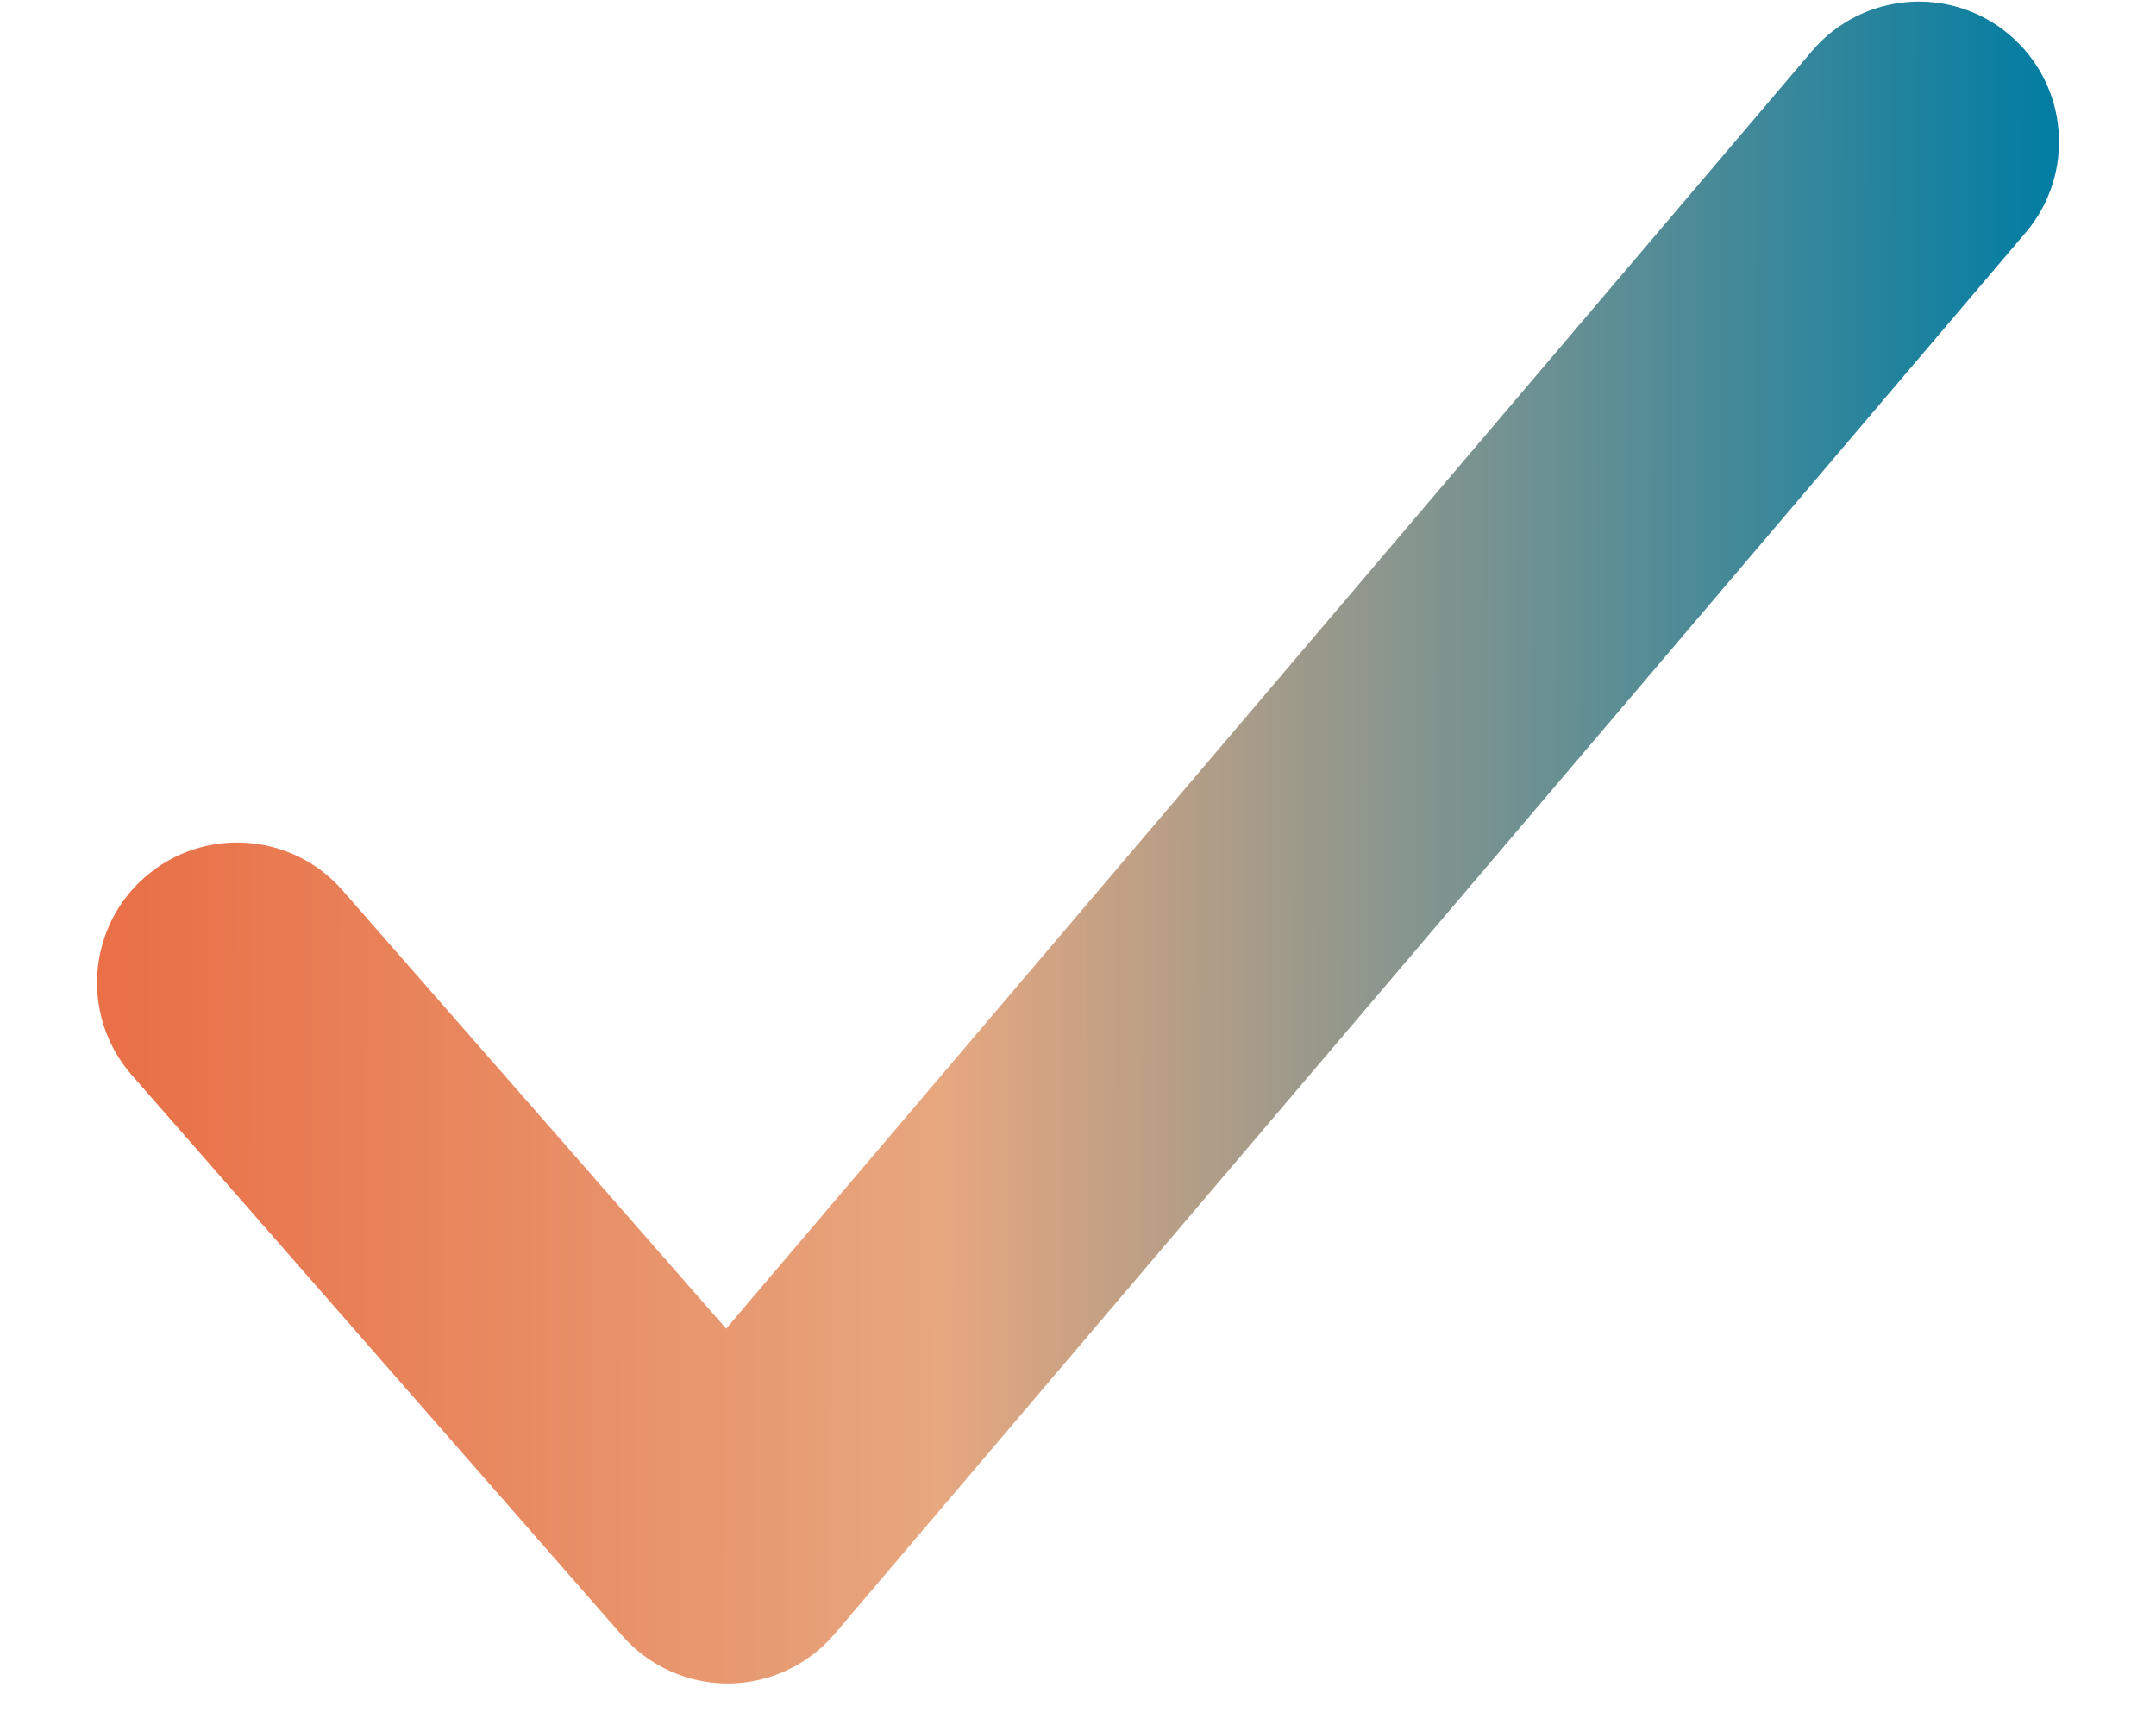
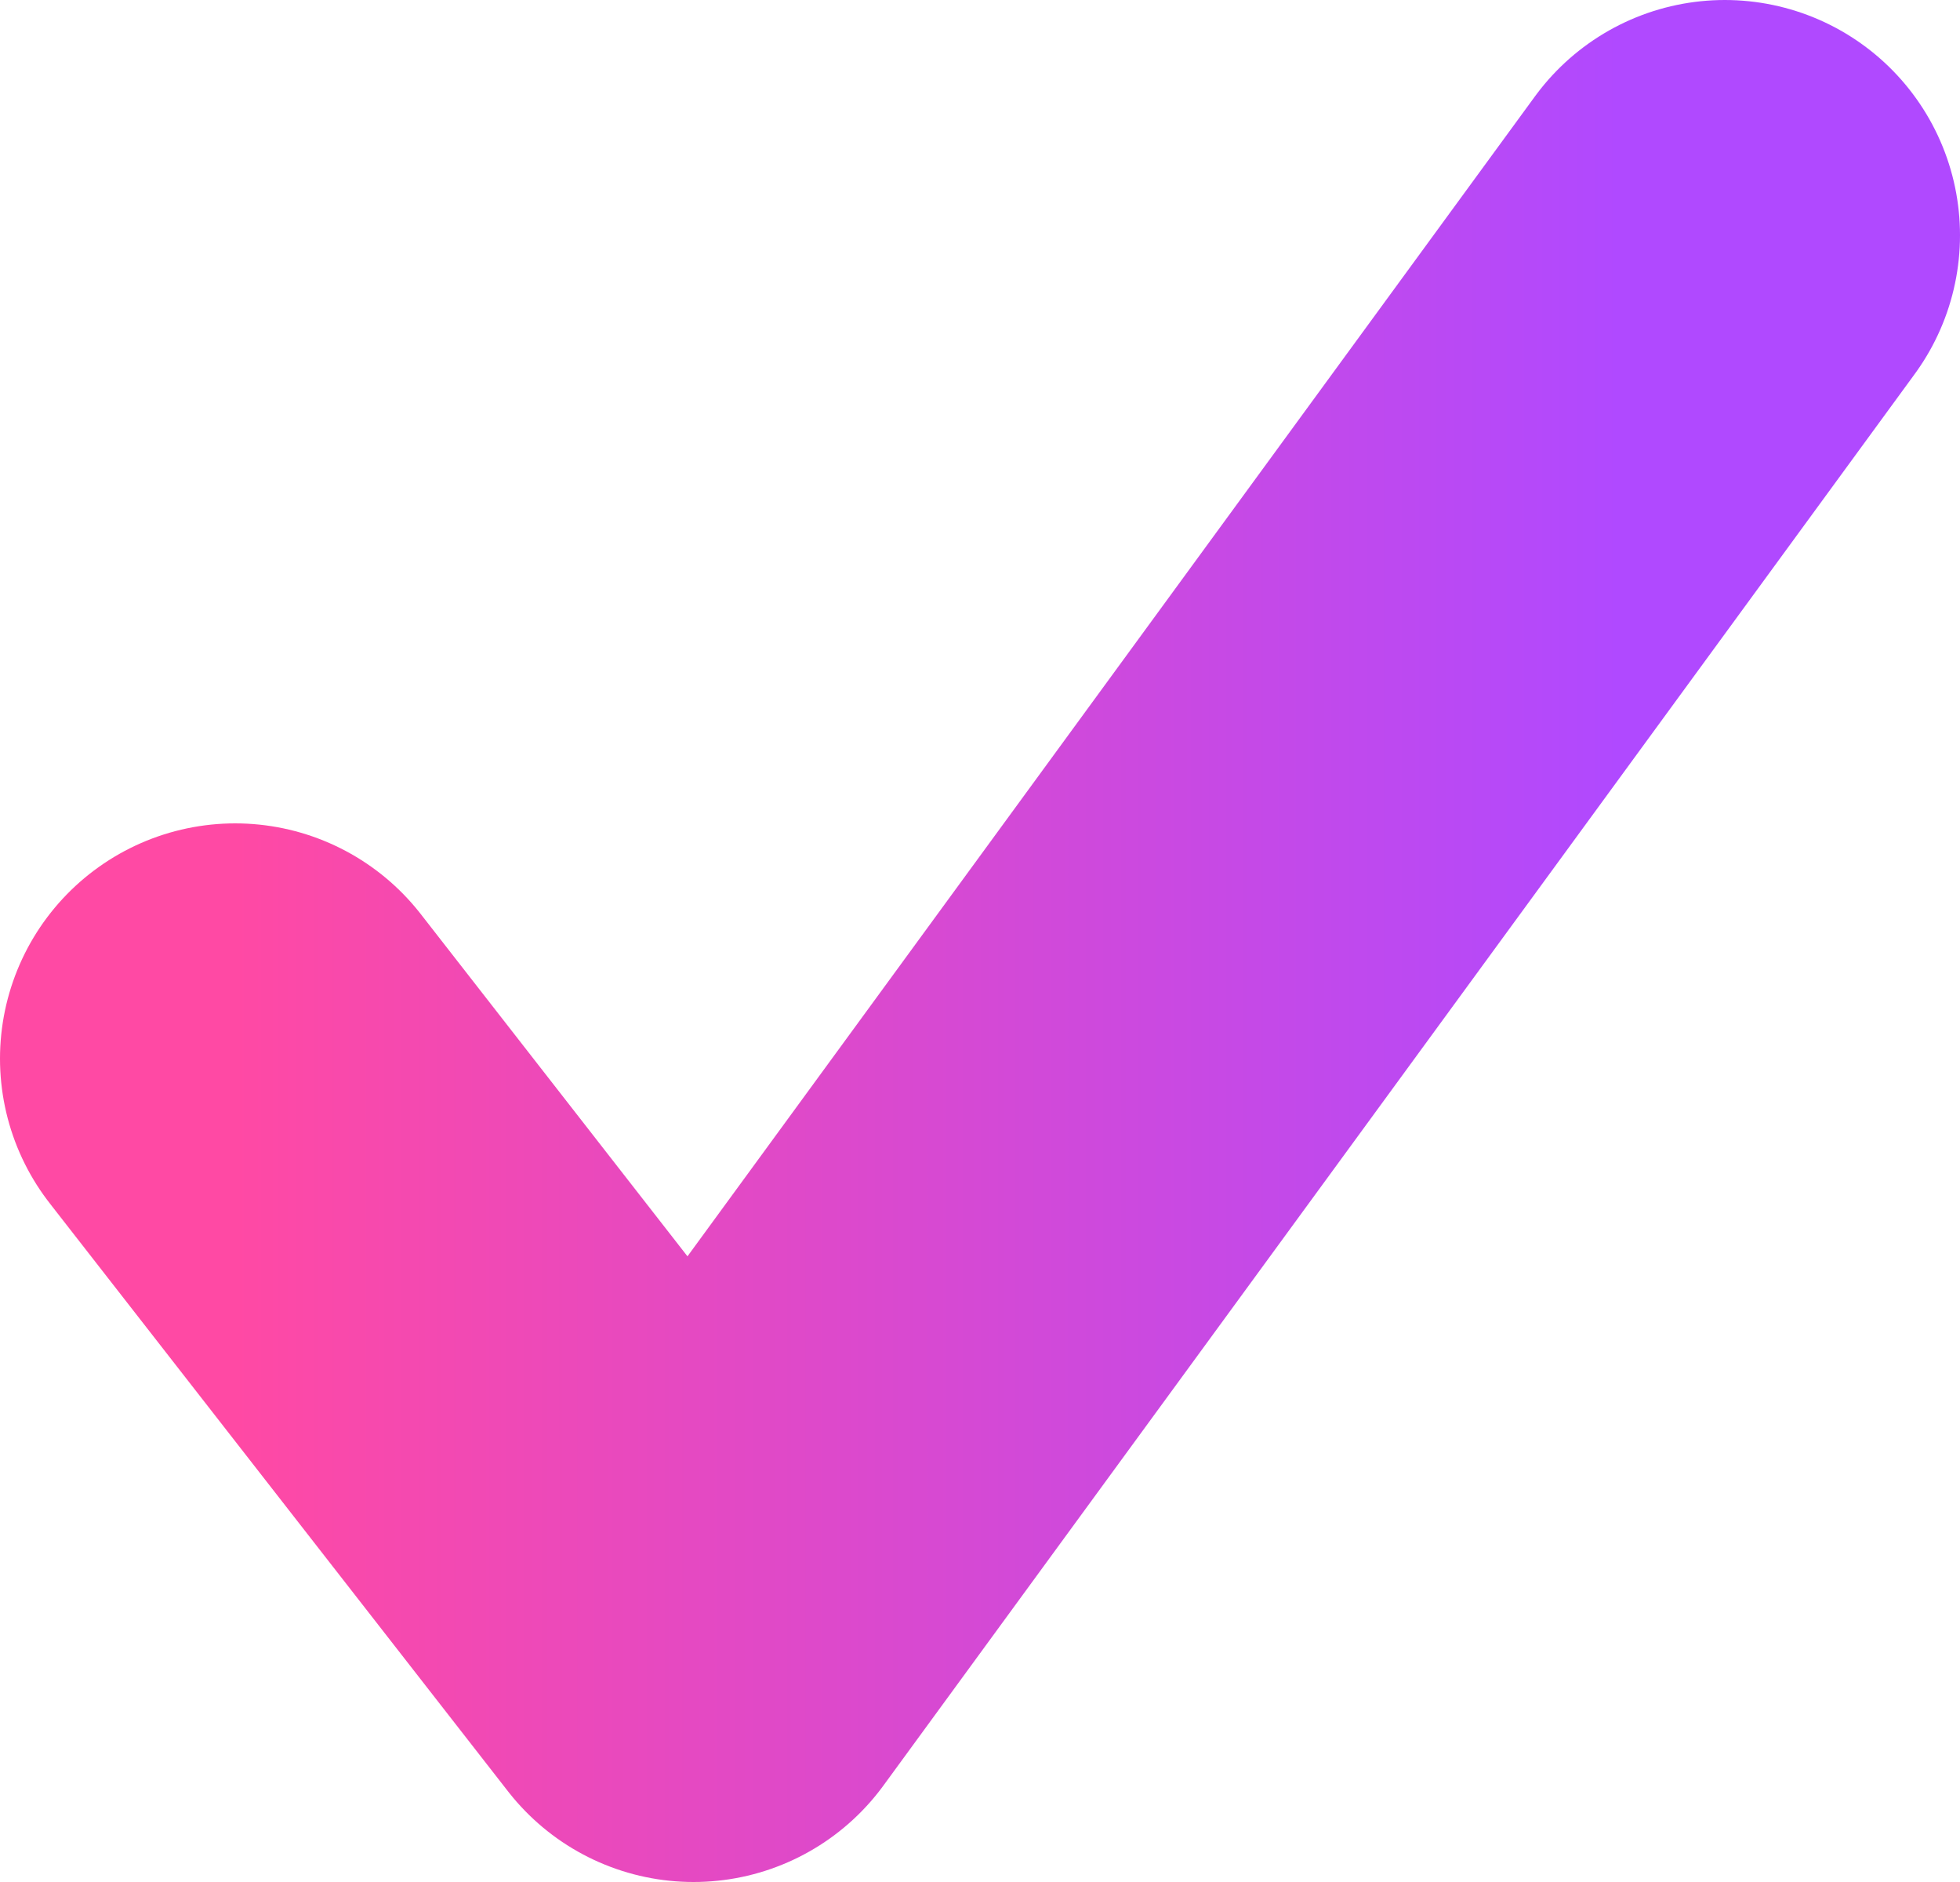
- <svg xmlns="http://www.w3.org/2000/svg" width="20" height="16" viewBox="0 0 20 16" fill="none">
-   <path fill-rule="evenodd" clip-rule="evenodd" d="M18.642 0.324C19.189 0.789 19.256 1.61 18.791 2.157L7.741 15.157C7.496 15.445 7.137 15.612 6.759 15.615C6.381 15.617 6.021 15.455 5.772 15.171L1.222 9.971C0.749 9.43 0.804 8.609 1.344 8.136C1.884 7.664 2.706 7.718 3.178 8.259L6.736 12.324L16.809 0.473C17.274 -0.074 18.095 -0.141 18.642 0.324Z" fill="url(#paint0_linear_6032_946)" />
+ <svg xmlns="http://www.w3.org/2000/svg" width="25" height="24" viewBox="0 0 25 24" fill="none">
+   <path d="M3 13.5L8.846 21L22 3" stroke="url(#paint0_linear_10244_65077)" stroke-width="6" stroke-linecap="round" stroke-linejoin="round" />
  <defs>
-     <linearGradient id="paint0_linear_6032_946" x1="19.1" y1="13.915" x2="1.149" y2="13.869" gradientUnits="userSpaceOnUse">
-       <stop stop-color="#007DA3" />
-       <stop offset="0.578" stop-color="#E7A77F" />
-       <stop offset="1" stop-color="#E97047" />
+     <linearGradient id="paint0_linear_10244_65077" x1="3" y1="12" x2="22" y2="12" gradientUnits="userSpaceOnUse">
+       <stop stop-color="#FF49A4" />
+       <stop offset="0.93" stop-color="#B049FF" />
    </linearGradient>
  </defs>
</svg>
